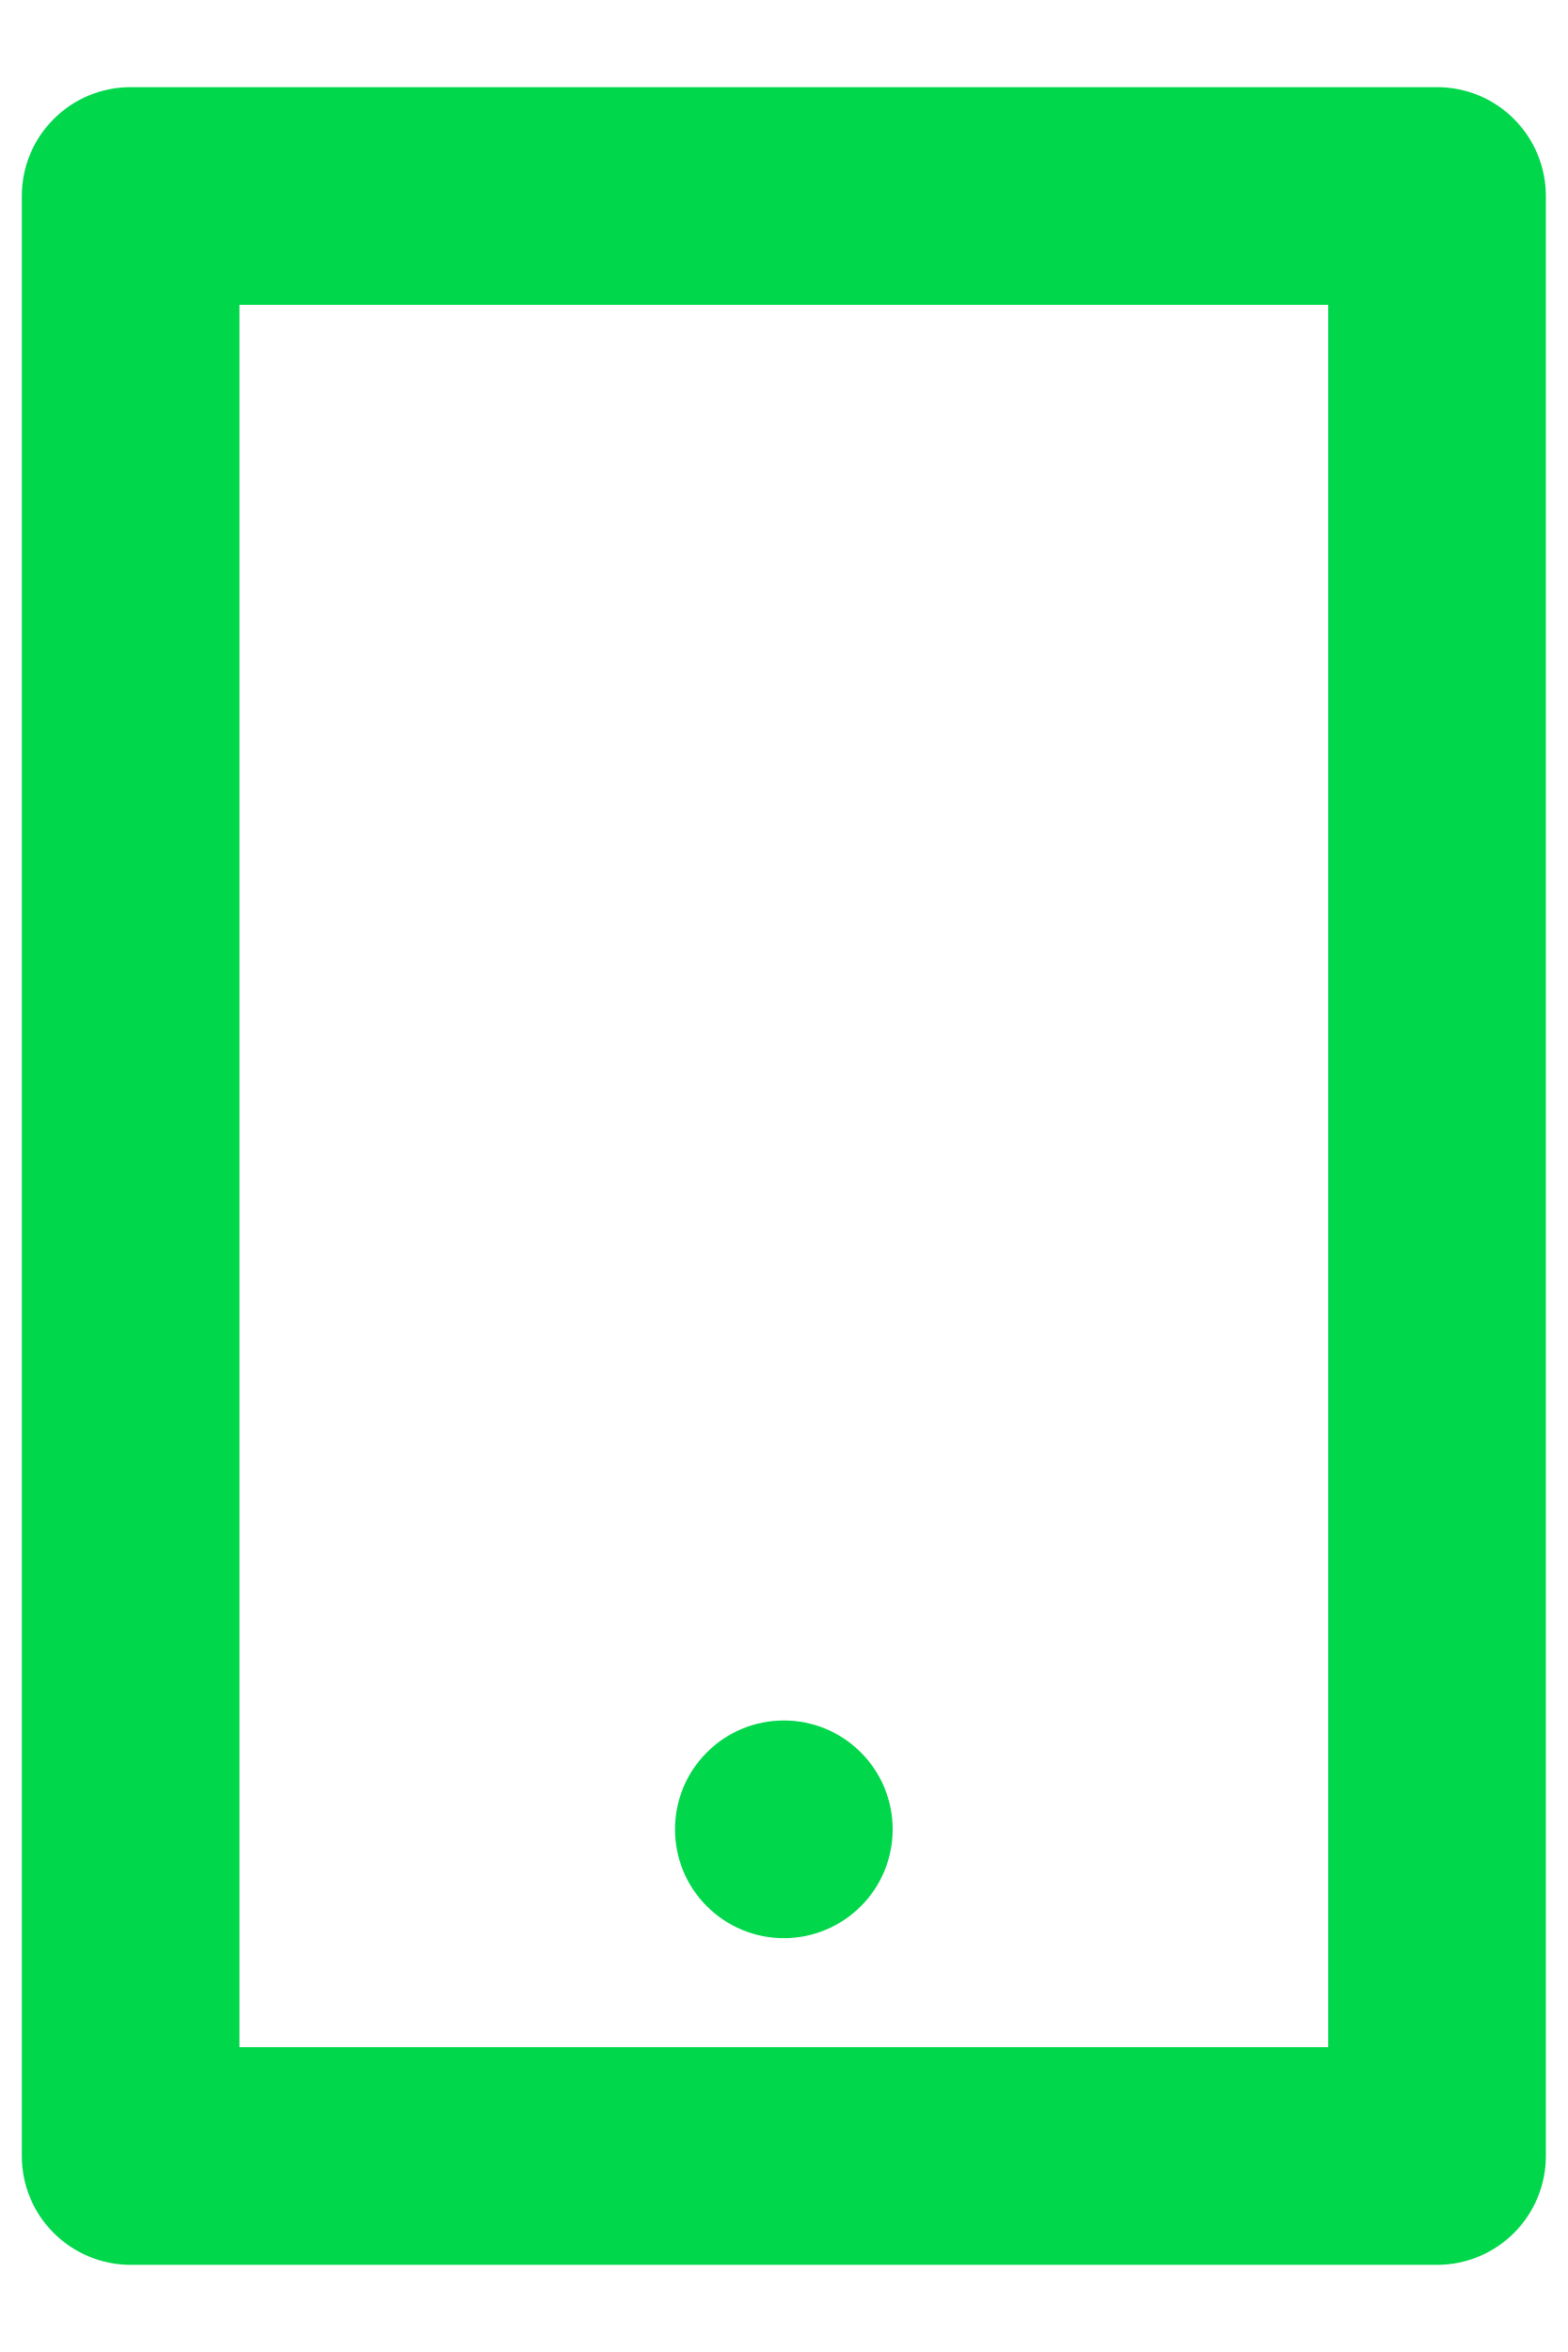
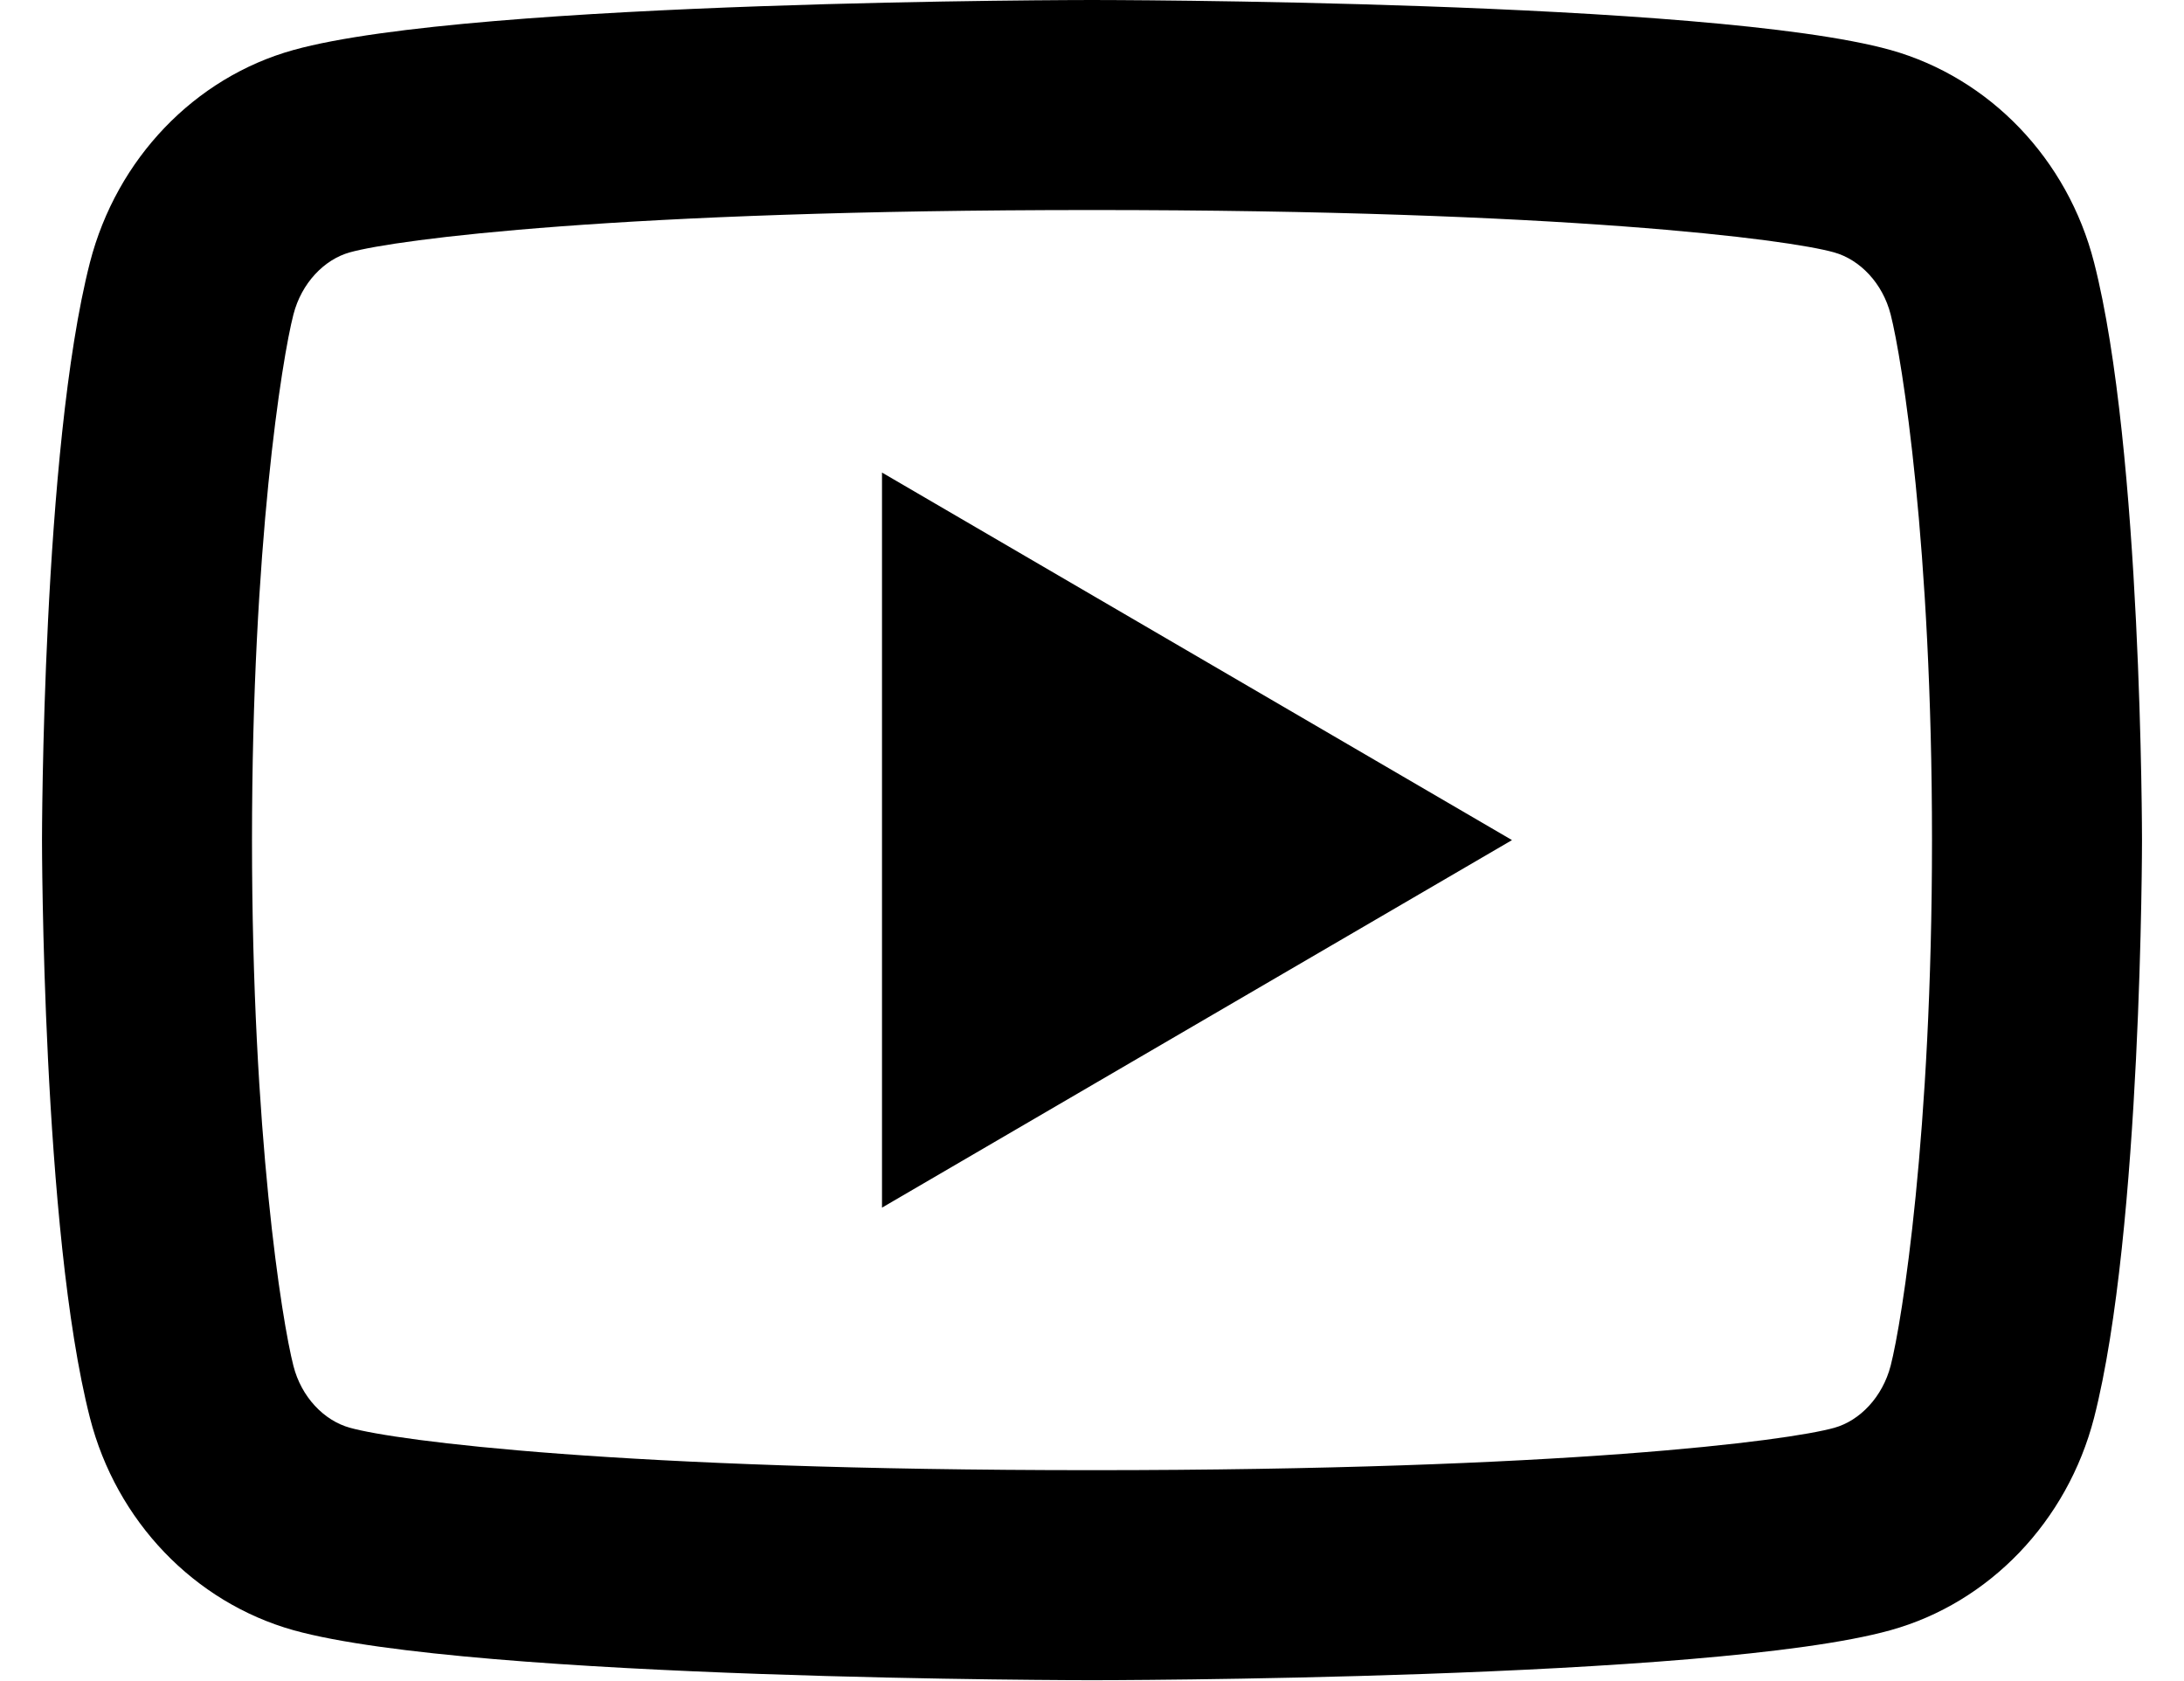
- <svg xmlns="http://www.w3.org/2000/svg" width="12" height="18" viewBox="0 0 12 18" fill="none">
-   <path d="M1.833 2.333V15.667H10.167V2.333H1.833ZM1 0.667H11C11.221 0.667 11.433 0.754 11.589 0.911C11.745 1.067 11.833 1.279 11.833 1.5V16.5C11.833 16.721 11.745 16.933 11.589 17.089C11.433 17.245 11.221 17.333 11 17.333H1C0.779 17.333 0.567 17.245 0.411 17.089C0.254 16.933 0.167 16.721 0.167 16.5V1.5C0.167 1.279 0.254 1.067 0.411 0.911C0.567 0.754 0.779 0.667 1 0.667ZM6 13.167C6.221 13.167 6.433 13.254 6.589 13.411C6.746 13.567 6.833 13.779 6.833 14C6.833 14.221 6.746 14.433 6.589 14.589C6.433 14.745 6.221 14.833 6 14.833C5.779 14.833 5.567 14.745 5.411 14.589C5.254 14.433 5.167 14.221 5.167 14C5.167 13.779 5.254 13.567 5.411 13.411C5.567 13.254 5.779 13.167 6 13.167Z" fill="#00D74A" />
+ <svg xmlns="http://www.w3.org/2000/svg" width="26" height="20" viewBox="0 0 26 20" fill="none">
+   <path d="M22.508 3.744C22.413 3.371 22.142 3.09 21.834 3.004C21.288 2.85 18.625 2.5 13 2.5C7.375 2.5 4.715 2.85 4.164 3.004C3.859 3.089 3.589 3.37 3.493 3.744C3.356 4.274 3 6.495 3 10C3 13.505 3.356 15.725 3.493 16.258C3.587 16.629 3.857 16.91 4.165 16.995C4.715 17.15 7.375 17.5 13 17.5C18.625 17.5 21.286 17.15 21.836 16.996C22.141 16.911 22.411 16.63 22.508 16.256C22.644 15.726 23 13.5 23 10C23 6.5 22.644 4.275 22.508 3.744ZM24.929 3.123C25.5 5.35 25.5 10 25.5 10C25.5 10 25.5 14.65 24.929 16.878C24.611 18.109 23.683 19.078 22.506 19.405C20.37 20 13 20 13 20C13 20 5.634 20 3.494 19.405C2.312 19.073 1.385 18.105 1.071 16.878C0.5 14.65 0.5 10 0.5 10C0.5 10 0.5 5.35 1.071 3.123C1.389 1.891 2.317 0.922 3.494 0.595C5.634 -2.23517e-07 13 0 13 0C13 0 20.37 -2.23517e-07 22.506 0.595C23.688 0.927 24.615 1.895 24.929 3.123ZM10.5 14.375V5.625L18 10L10.5 14.375Z" fill="black" />
</svg>
